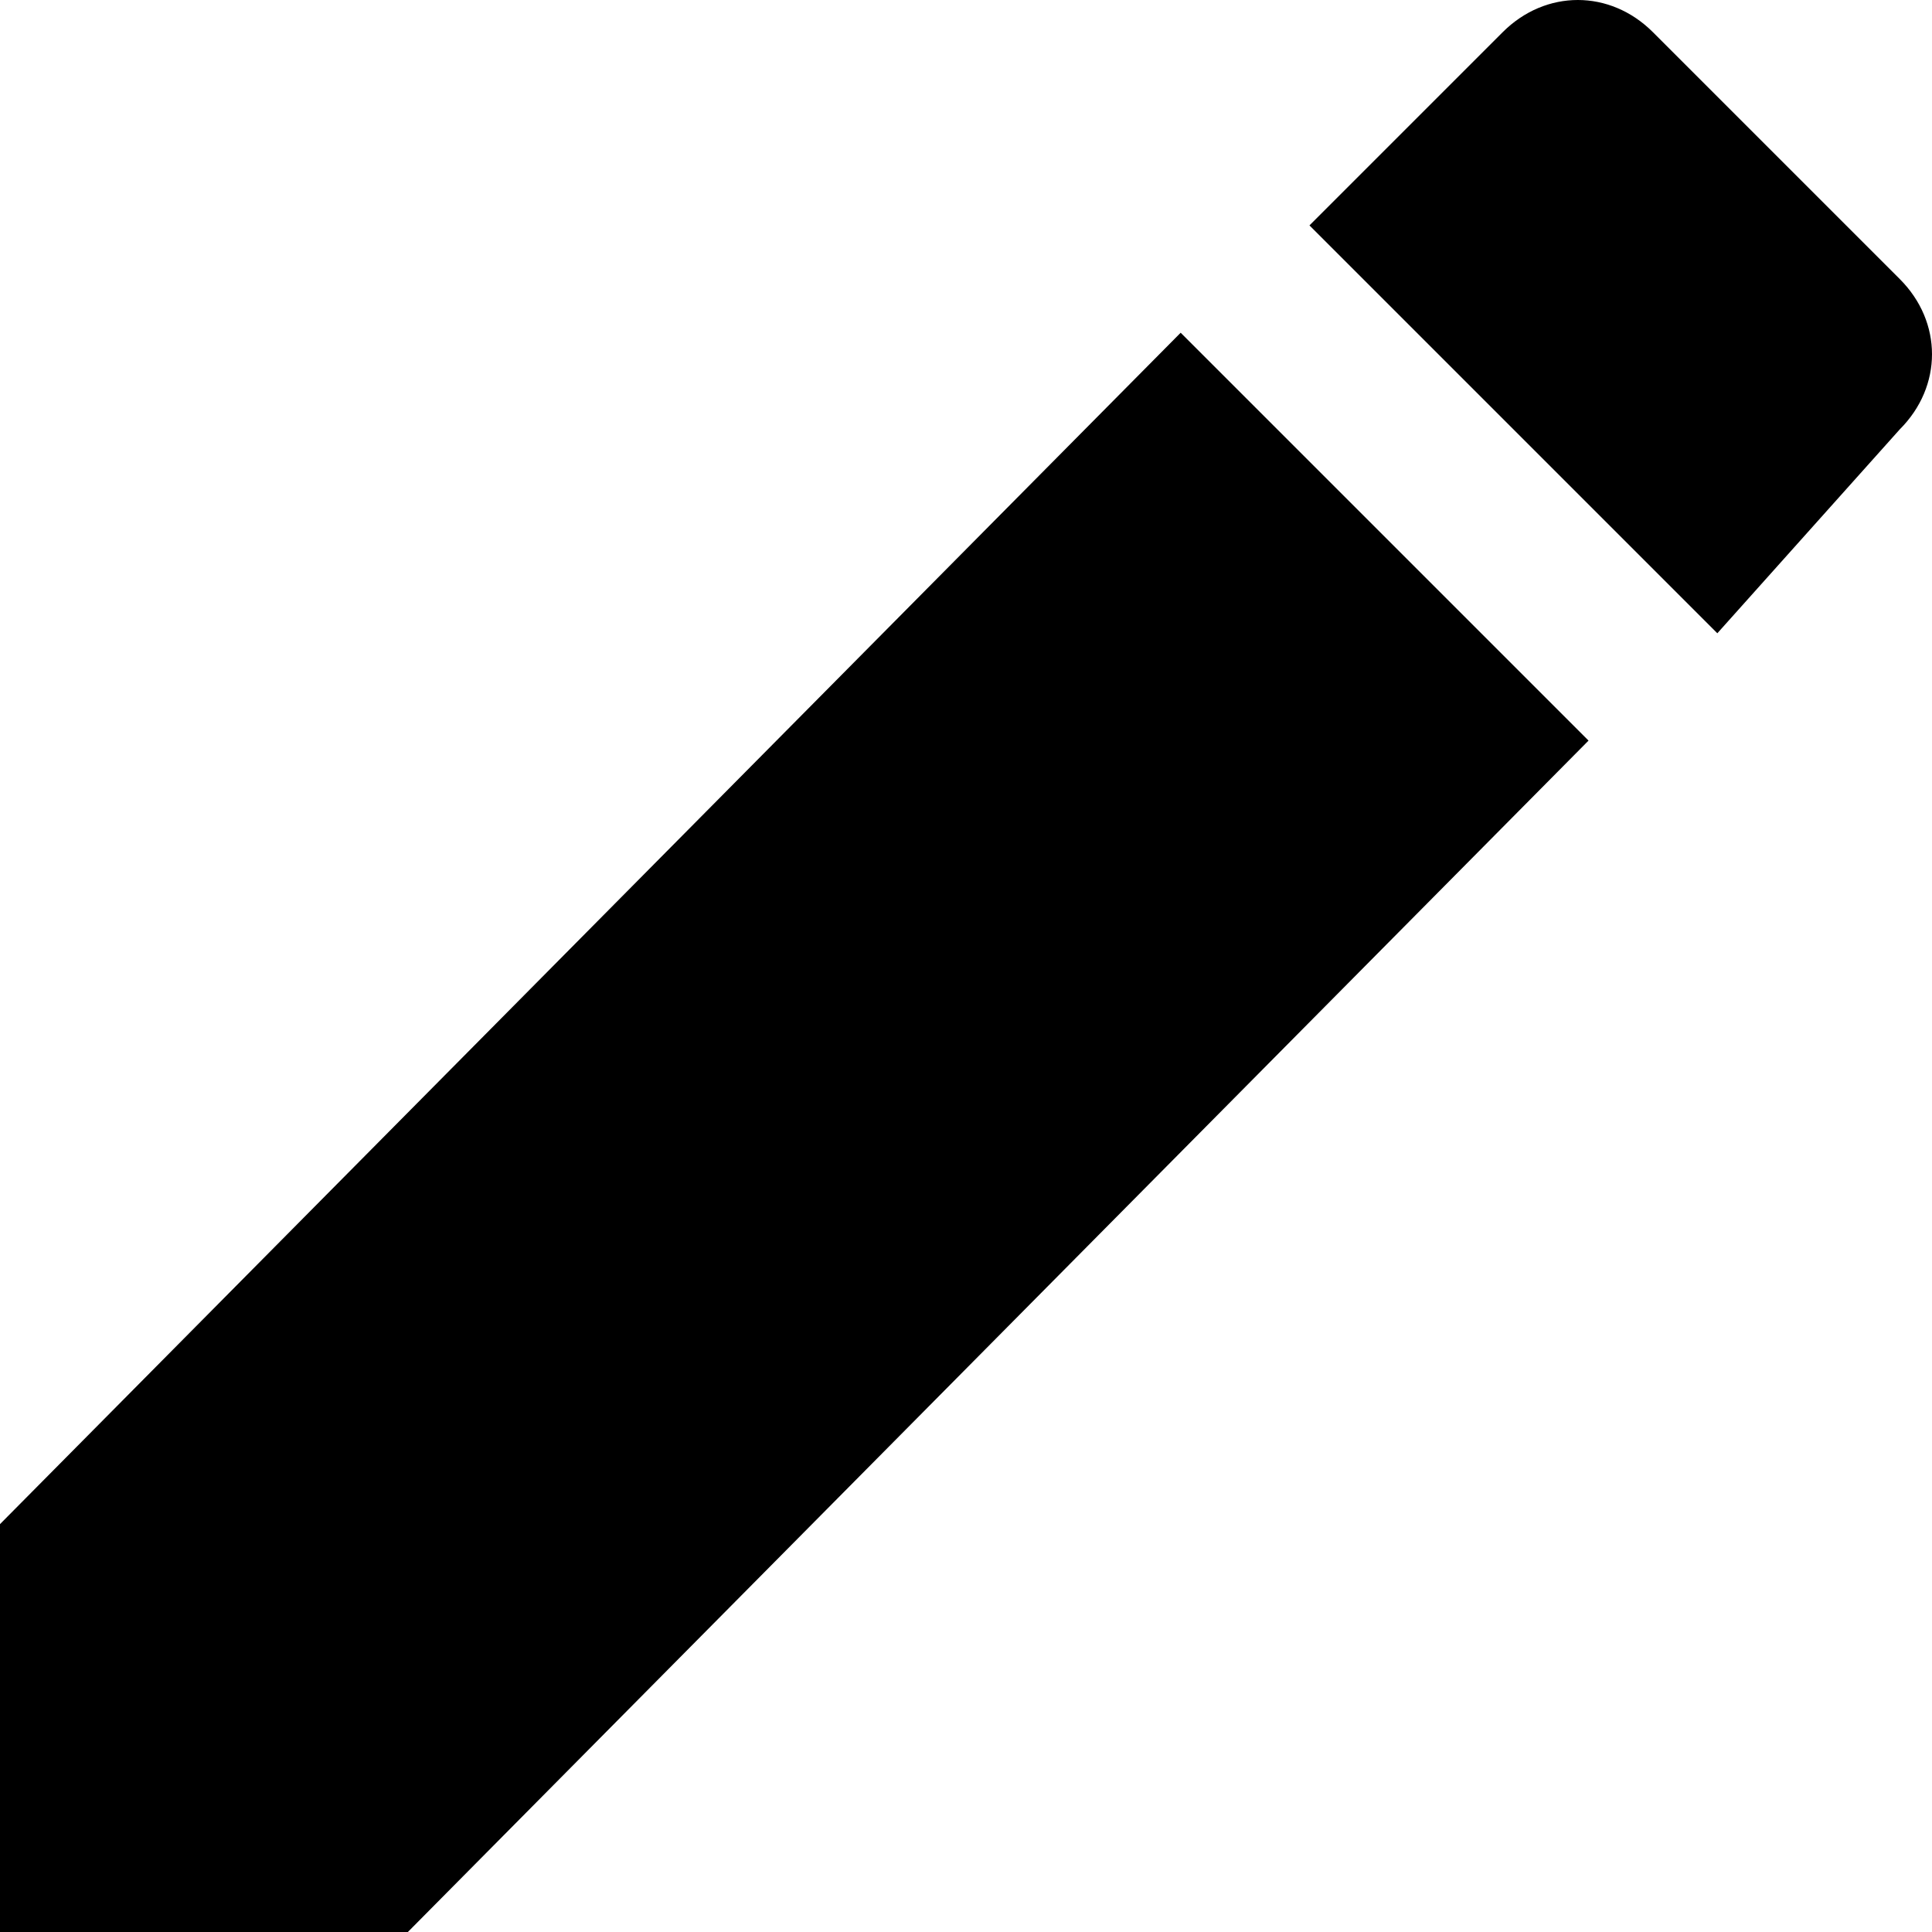
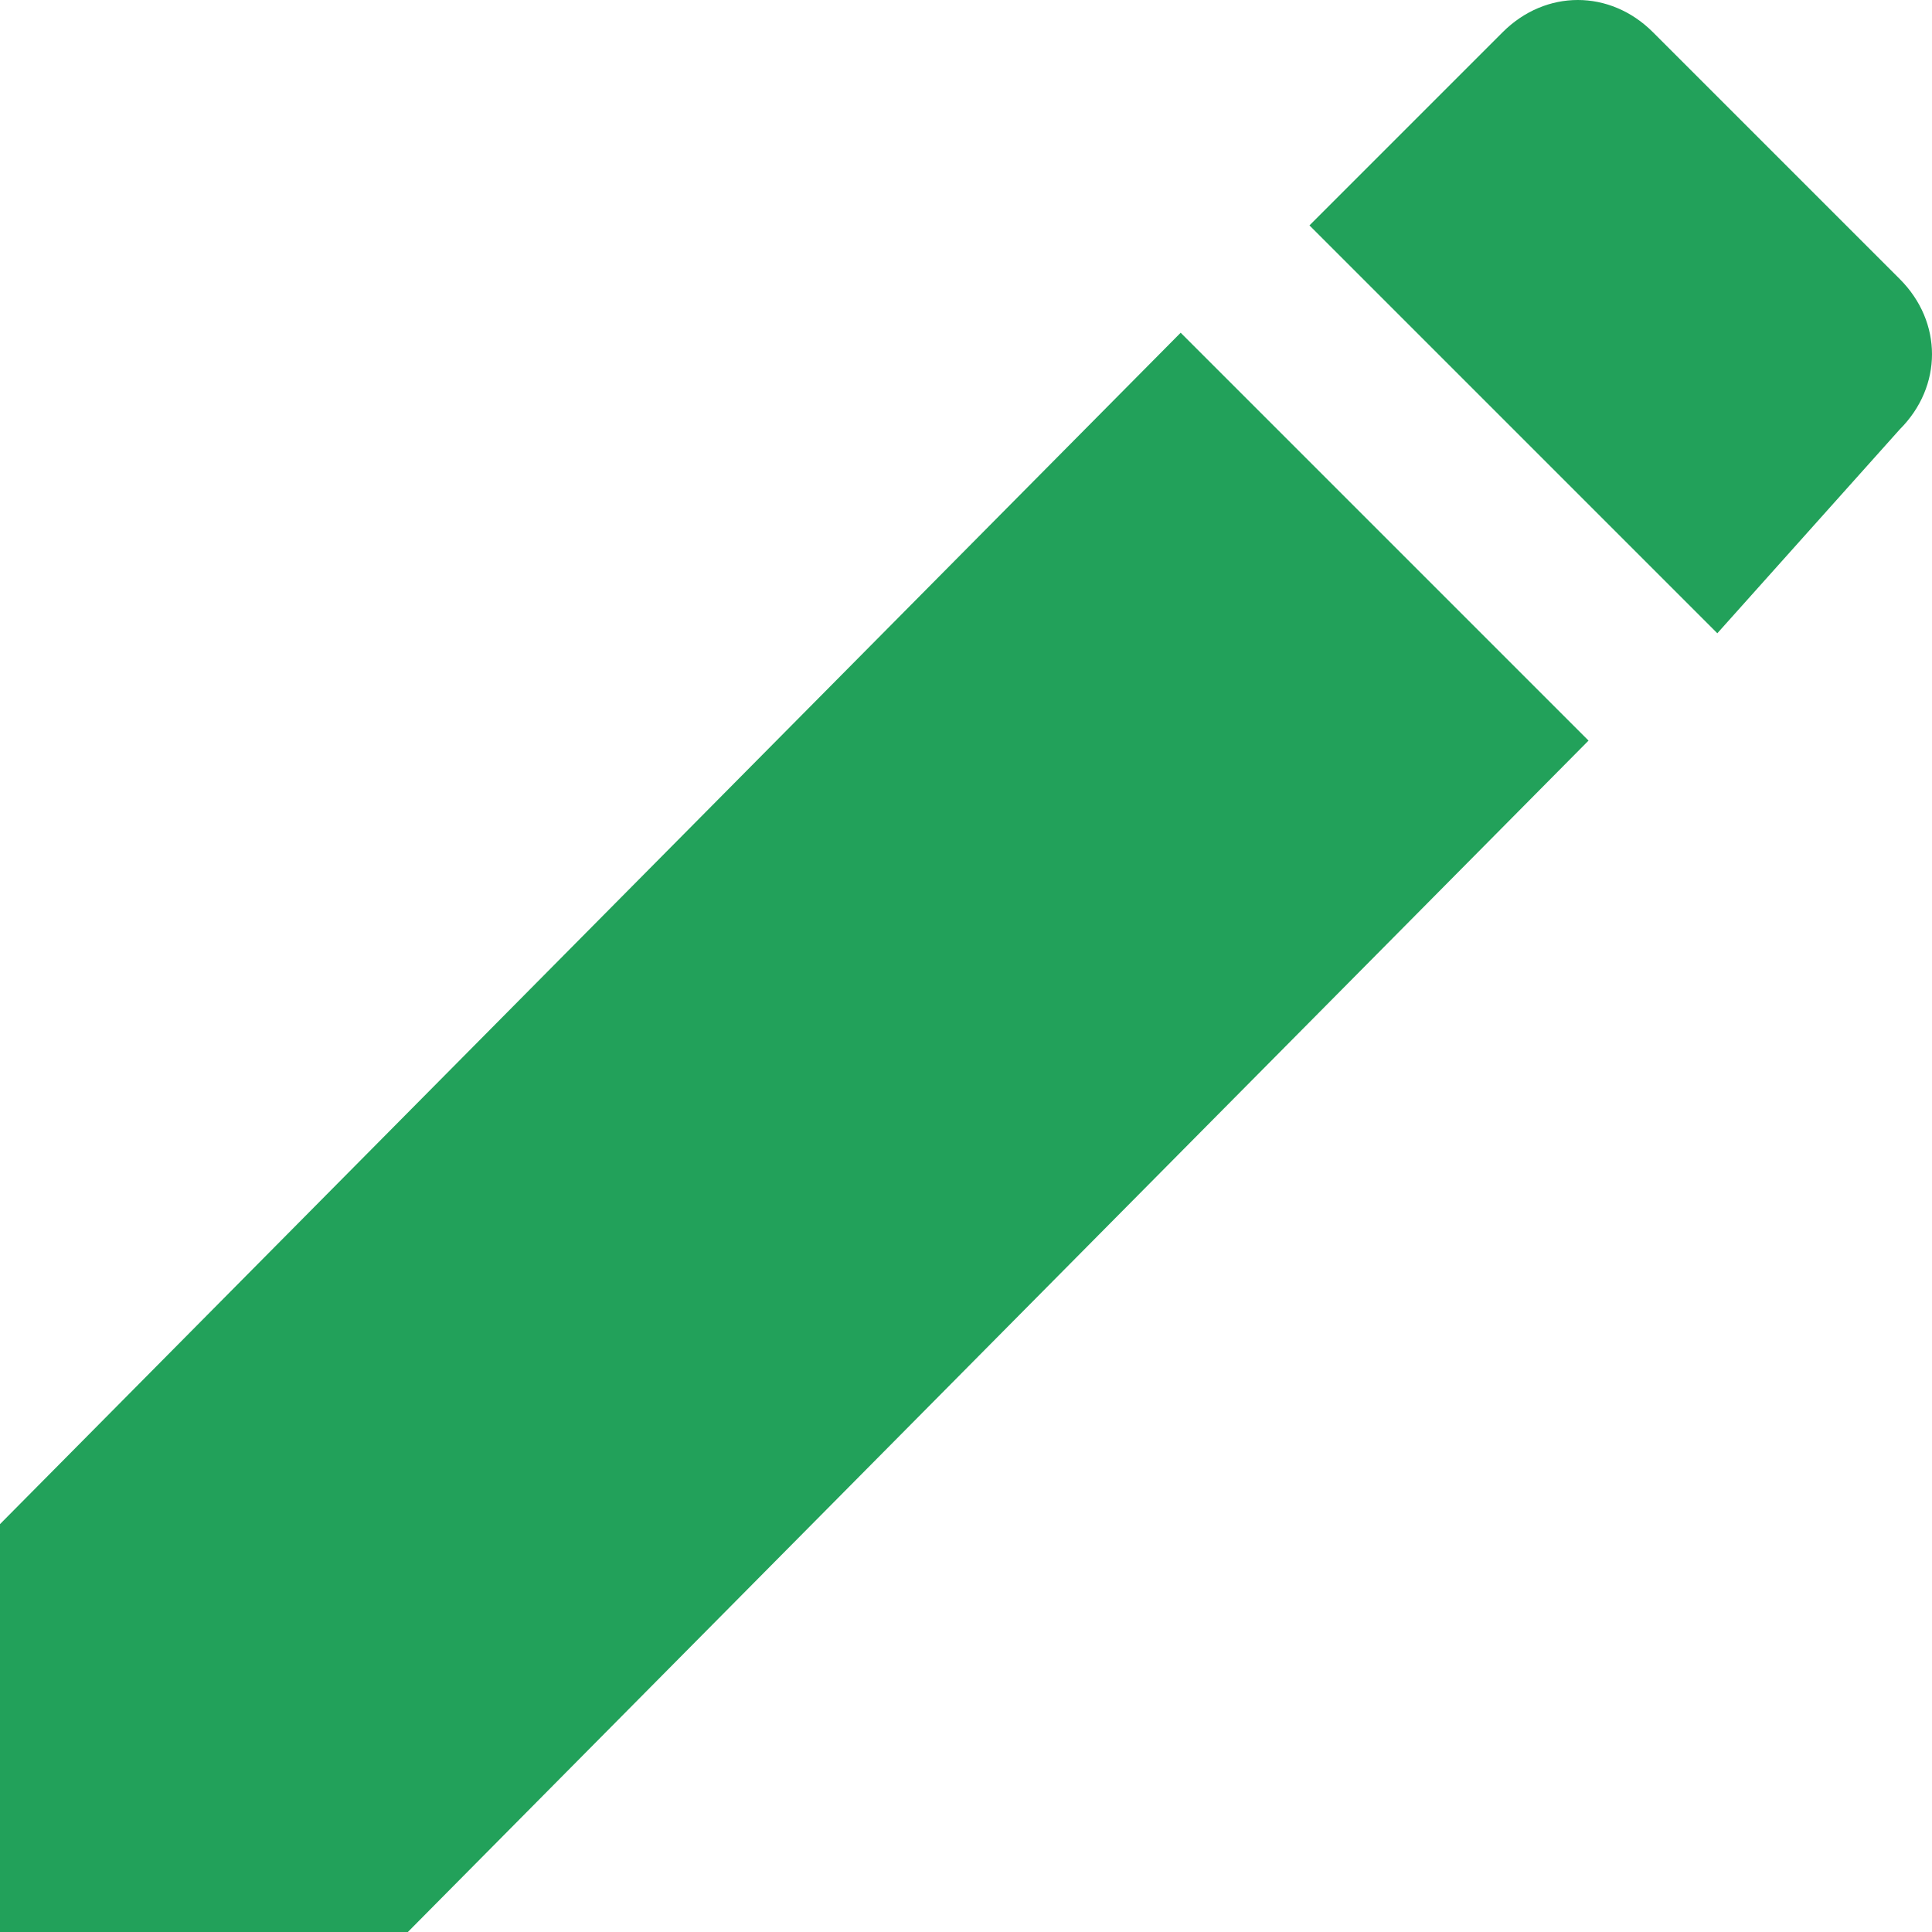
<svg xmlns="http://www.w3.org/2000/svg" height="18px" version="1.1" viewBox="0 0 18 18" width="18px">
  <defs />
  <g fill="none" fill-rule="evenodd" id="Page-1" stroke="none" stroke-width="1">
-     <g fill="#000000" id="Core" transform="translate(-213, -129)">
+     <g fill="#22a15a" id="Core" transform="translate(-213, -129)">
      <g id="create" transform="translate(213, 129)">
        <path d="M0,14.2 L0,18 L3.8,18 L14.8,6.9 L11,3.1 L0,14.2 L0,14.2 Z M17.7,4 C18.1,3.6 18.1,3 17.7,2.6 L15.4,0.3 C15,-0.1 14.4,-0.1 14,0.3 L12.2,2.1 L16,5.9 L17.7,4 L17.7,4 Z" id="Shape" />
      </g>
    </g>
  </g>
</svg>
